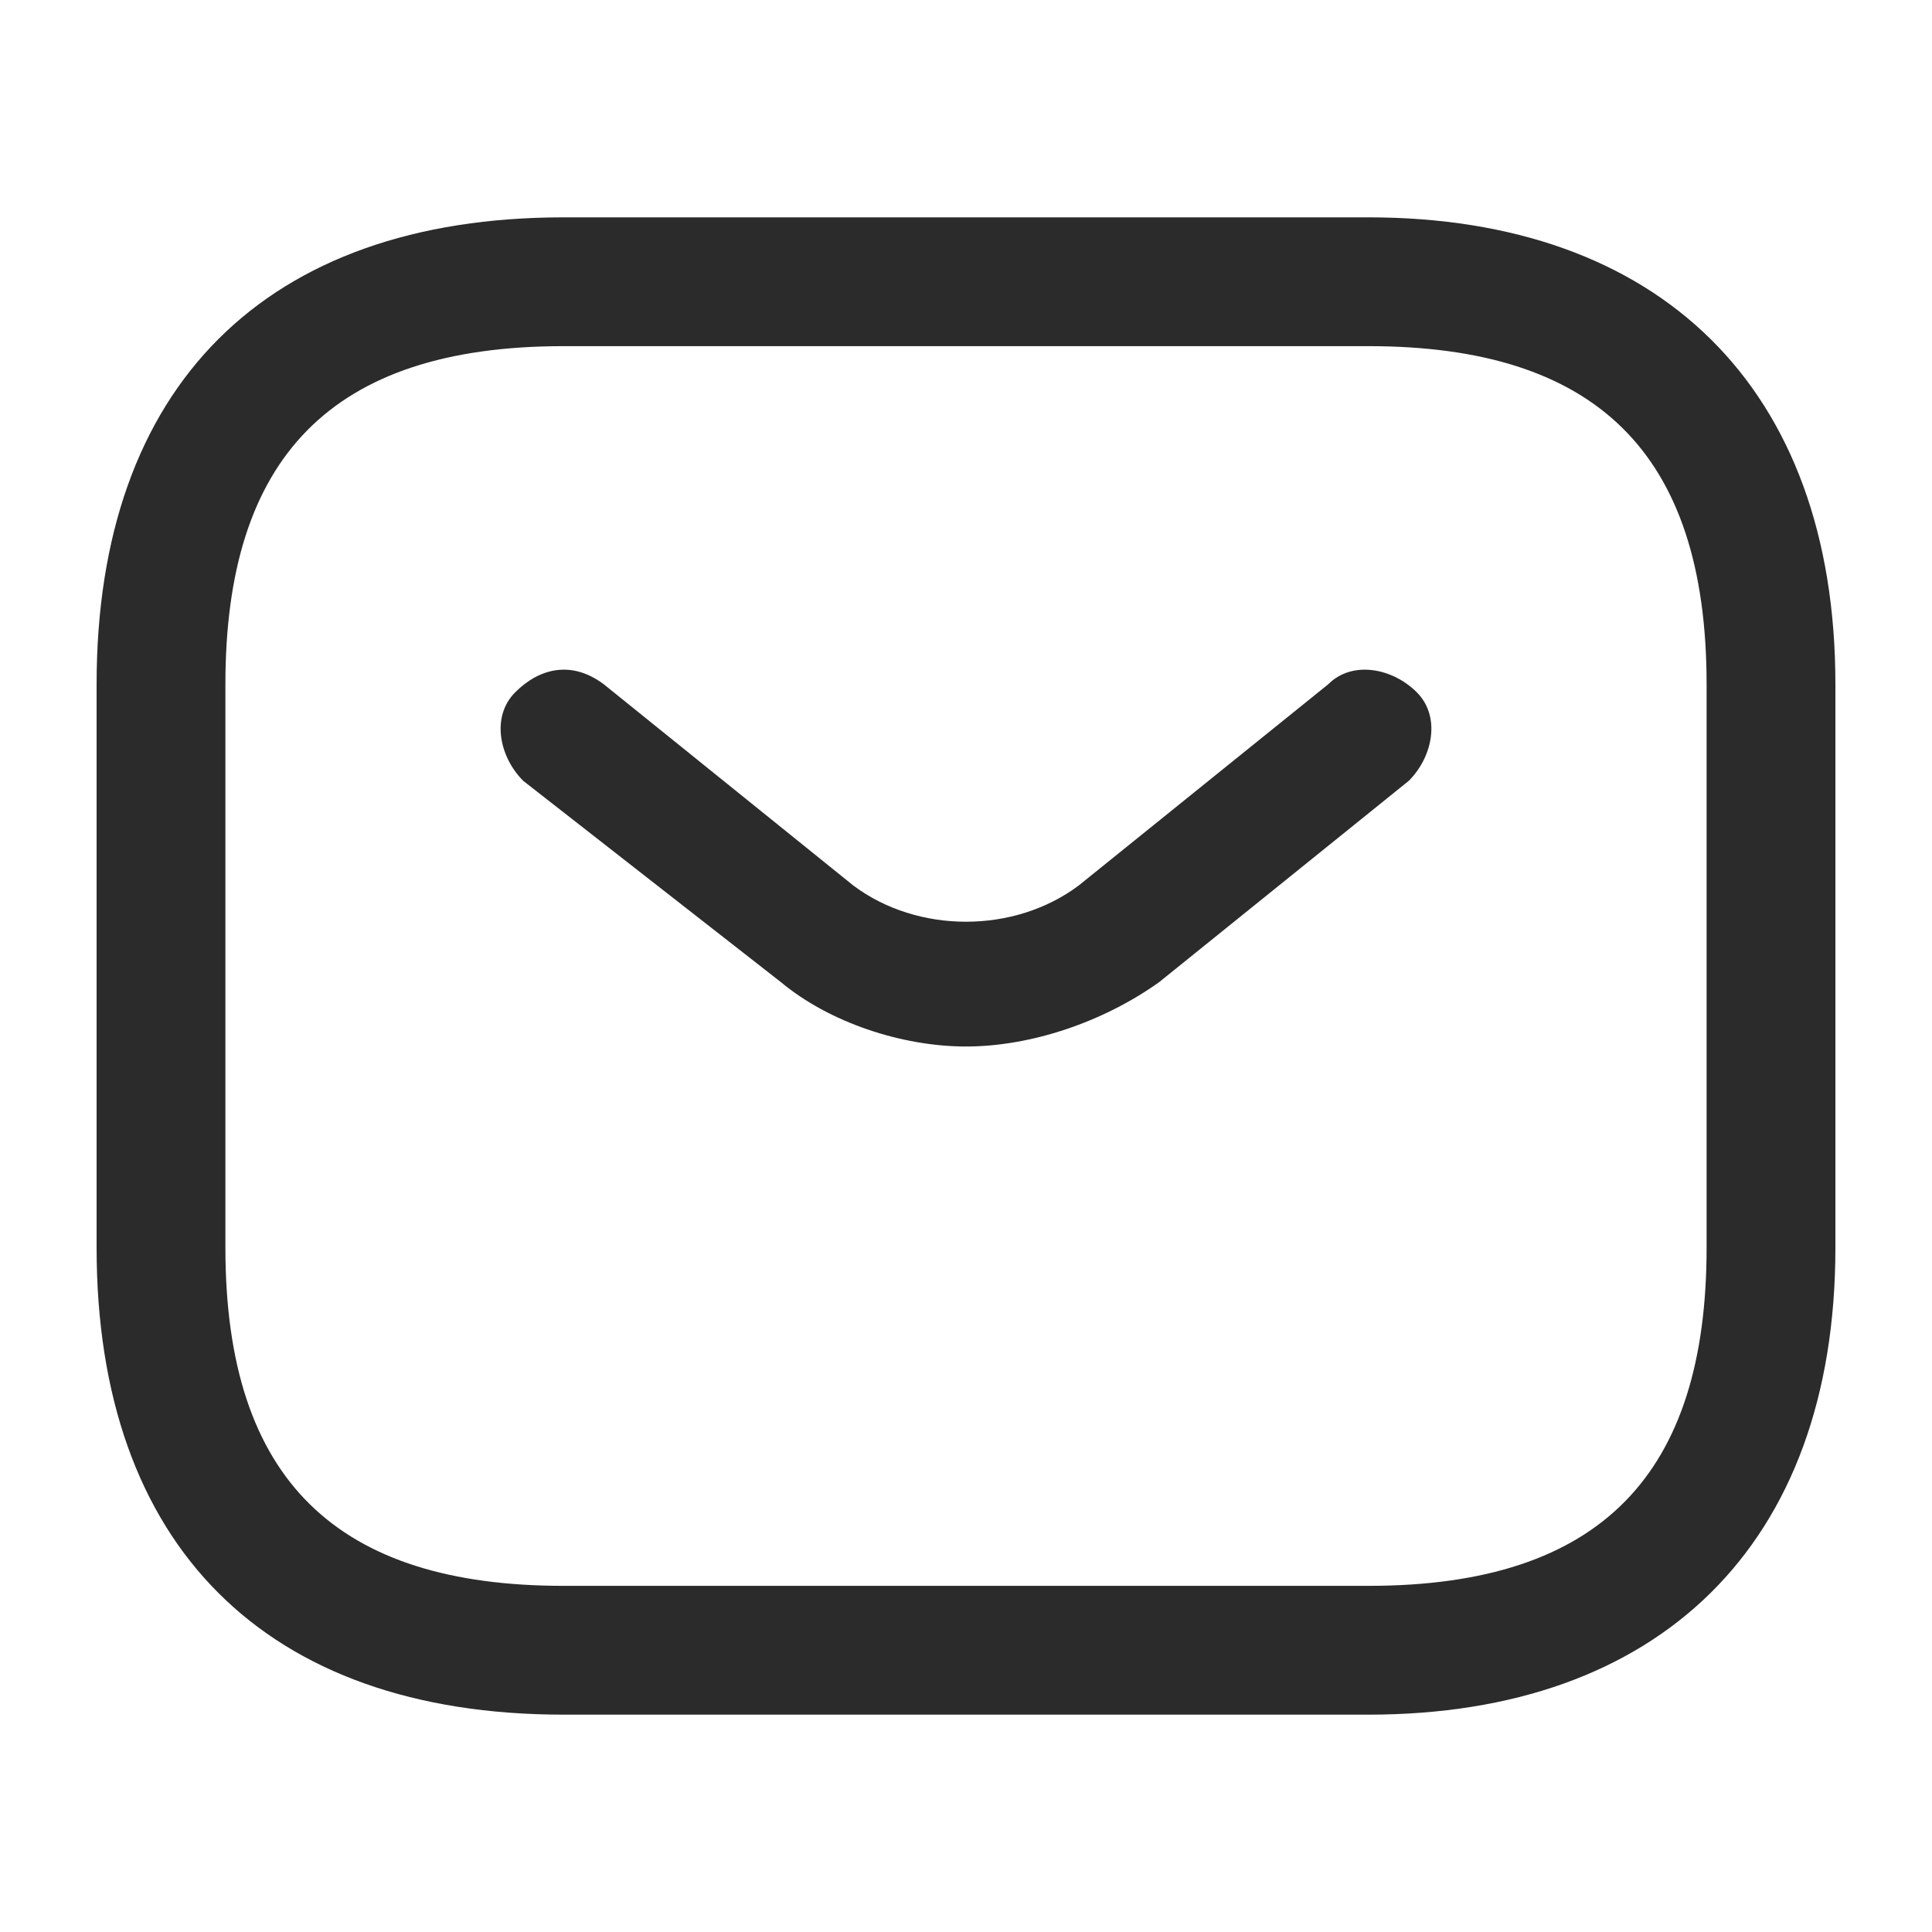
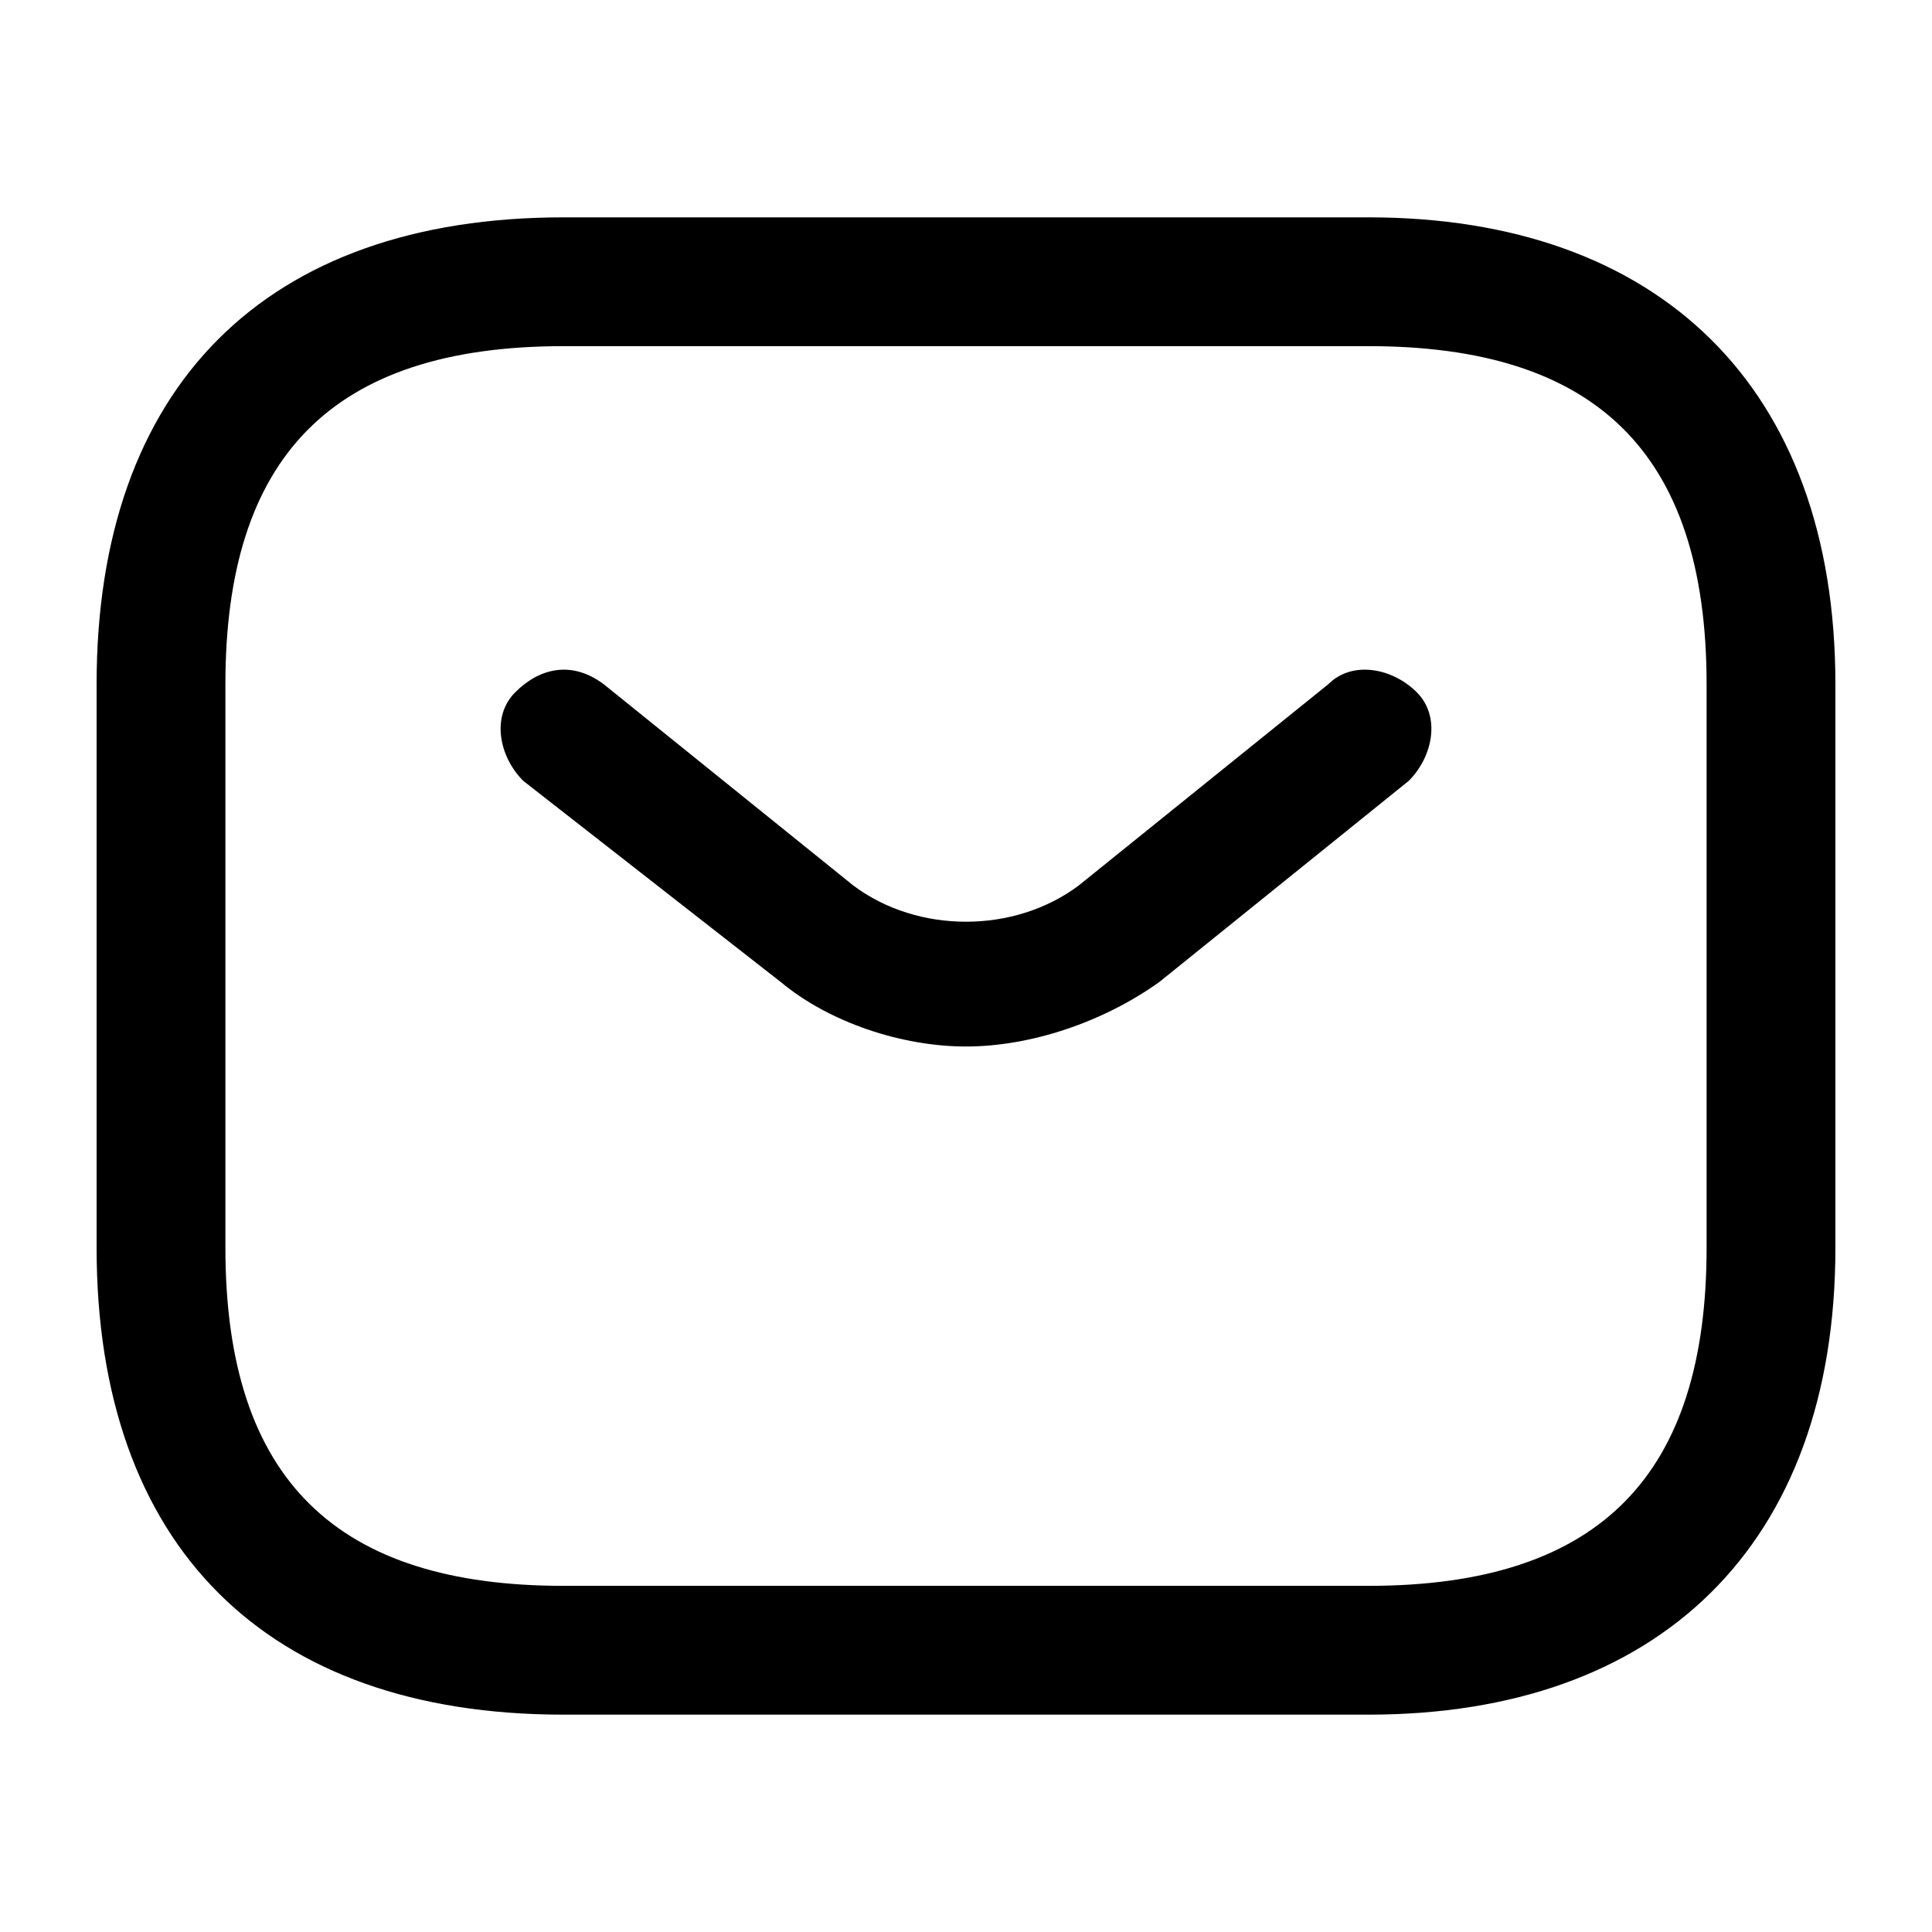
- <svg xmlns="http://www.w3.org/2000/svg" version="1.1" id="Layer_1" x="0px" y="0px" viewBox="0 0 24 24" style="enable-background:new 0 0 24 24;" xml:space="preserve">
+ <svg xmlns="http://www.w3.org/2000/svg" version="1.1" x="0px" y="0px" viewBox="0 0 24 24" style="enable-background:new 0 0 24 24;" xml:space="preserve">
  <style type="text/css">
	.st0{fill:#2B2B2B;}
</style>
  <g>
-     <path class="st0" d="M17,21.3H7c-3.7,0-5.8-2.1-5.8-5.8v-7c0-3.7,2.1-5.8,5.8-5.8h10c3.6,0,5.8,2.1,5.8,5.8v7   C22.8,19.2,20.6,21.3,17,21.3z M7,4.3c-2.9,0-4.2,1.4-4.2,4.2v7c0,2.9,1.4,4.2,4.2,4.2h10c2.9,0,4.2-1.4,4.2-4.2v-7   c0-2.9-1.4-4.2-4.2-4.2C17,4.3,7,4.3,7,4.3z" />
-     <path class="st0" d="M12,13c-0.8,0-1.7-0.3-2.3-0.8L6.5,9.7C6.2,9.4,6.1,8.9,6.4,8.6s0.7-0.4,1.1-0.1l3.1,2.5c0.8,0.6,2,0.6,2.8,0   l3.1-2.5c0.3-0.3,0.8-0.2,1.1,0.1c0.3,0.3,0.2,0.8-0.1,1.1l-3.1,2.5C13.7,12.7,12.8,13,12,13z" />
+     <path d="M17,21.3H7c-3.7,0-5.8-2.1-5.8-5.8v-7c0-3.7,2.1-5.8,5.8-5.8h10c3.6,0,5.8,2.1,5.8,5.8v7   C22.8,19.2,20.6,21.3,17,21.3z M7,4.3c-2.9,0-4.2,1.4-4.2,4.2v7c0,2.9,1.4,4.2,4.2,4.2h10c2.9,0,4.2-1.4,4.2-4.2v-7   c0-2.9-1.4-4.2-4.2-4.2C17,4.3,7,4.3,7,4.3z" />
+     <path d="M12,13c-0.8,0-1.7-0.3-2.3-0.8L6.5,9.7C6.2,9.4,6.1,8.9,6.4,8.6s0.7-0.4,1.1-0.1l3.1,2.5c0.8,0.6,2,0.6,2.8,0   l3.1-2.5c0.3-0.3,0.8-0.2,1.1,0.1c0.3,0.3,0.2,0.8-0.1,1.1l-3.1,2.5C13.7,12.7,12.8,13,12,13z" />
  </g>
</svg>
